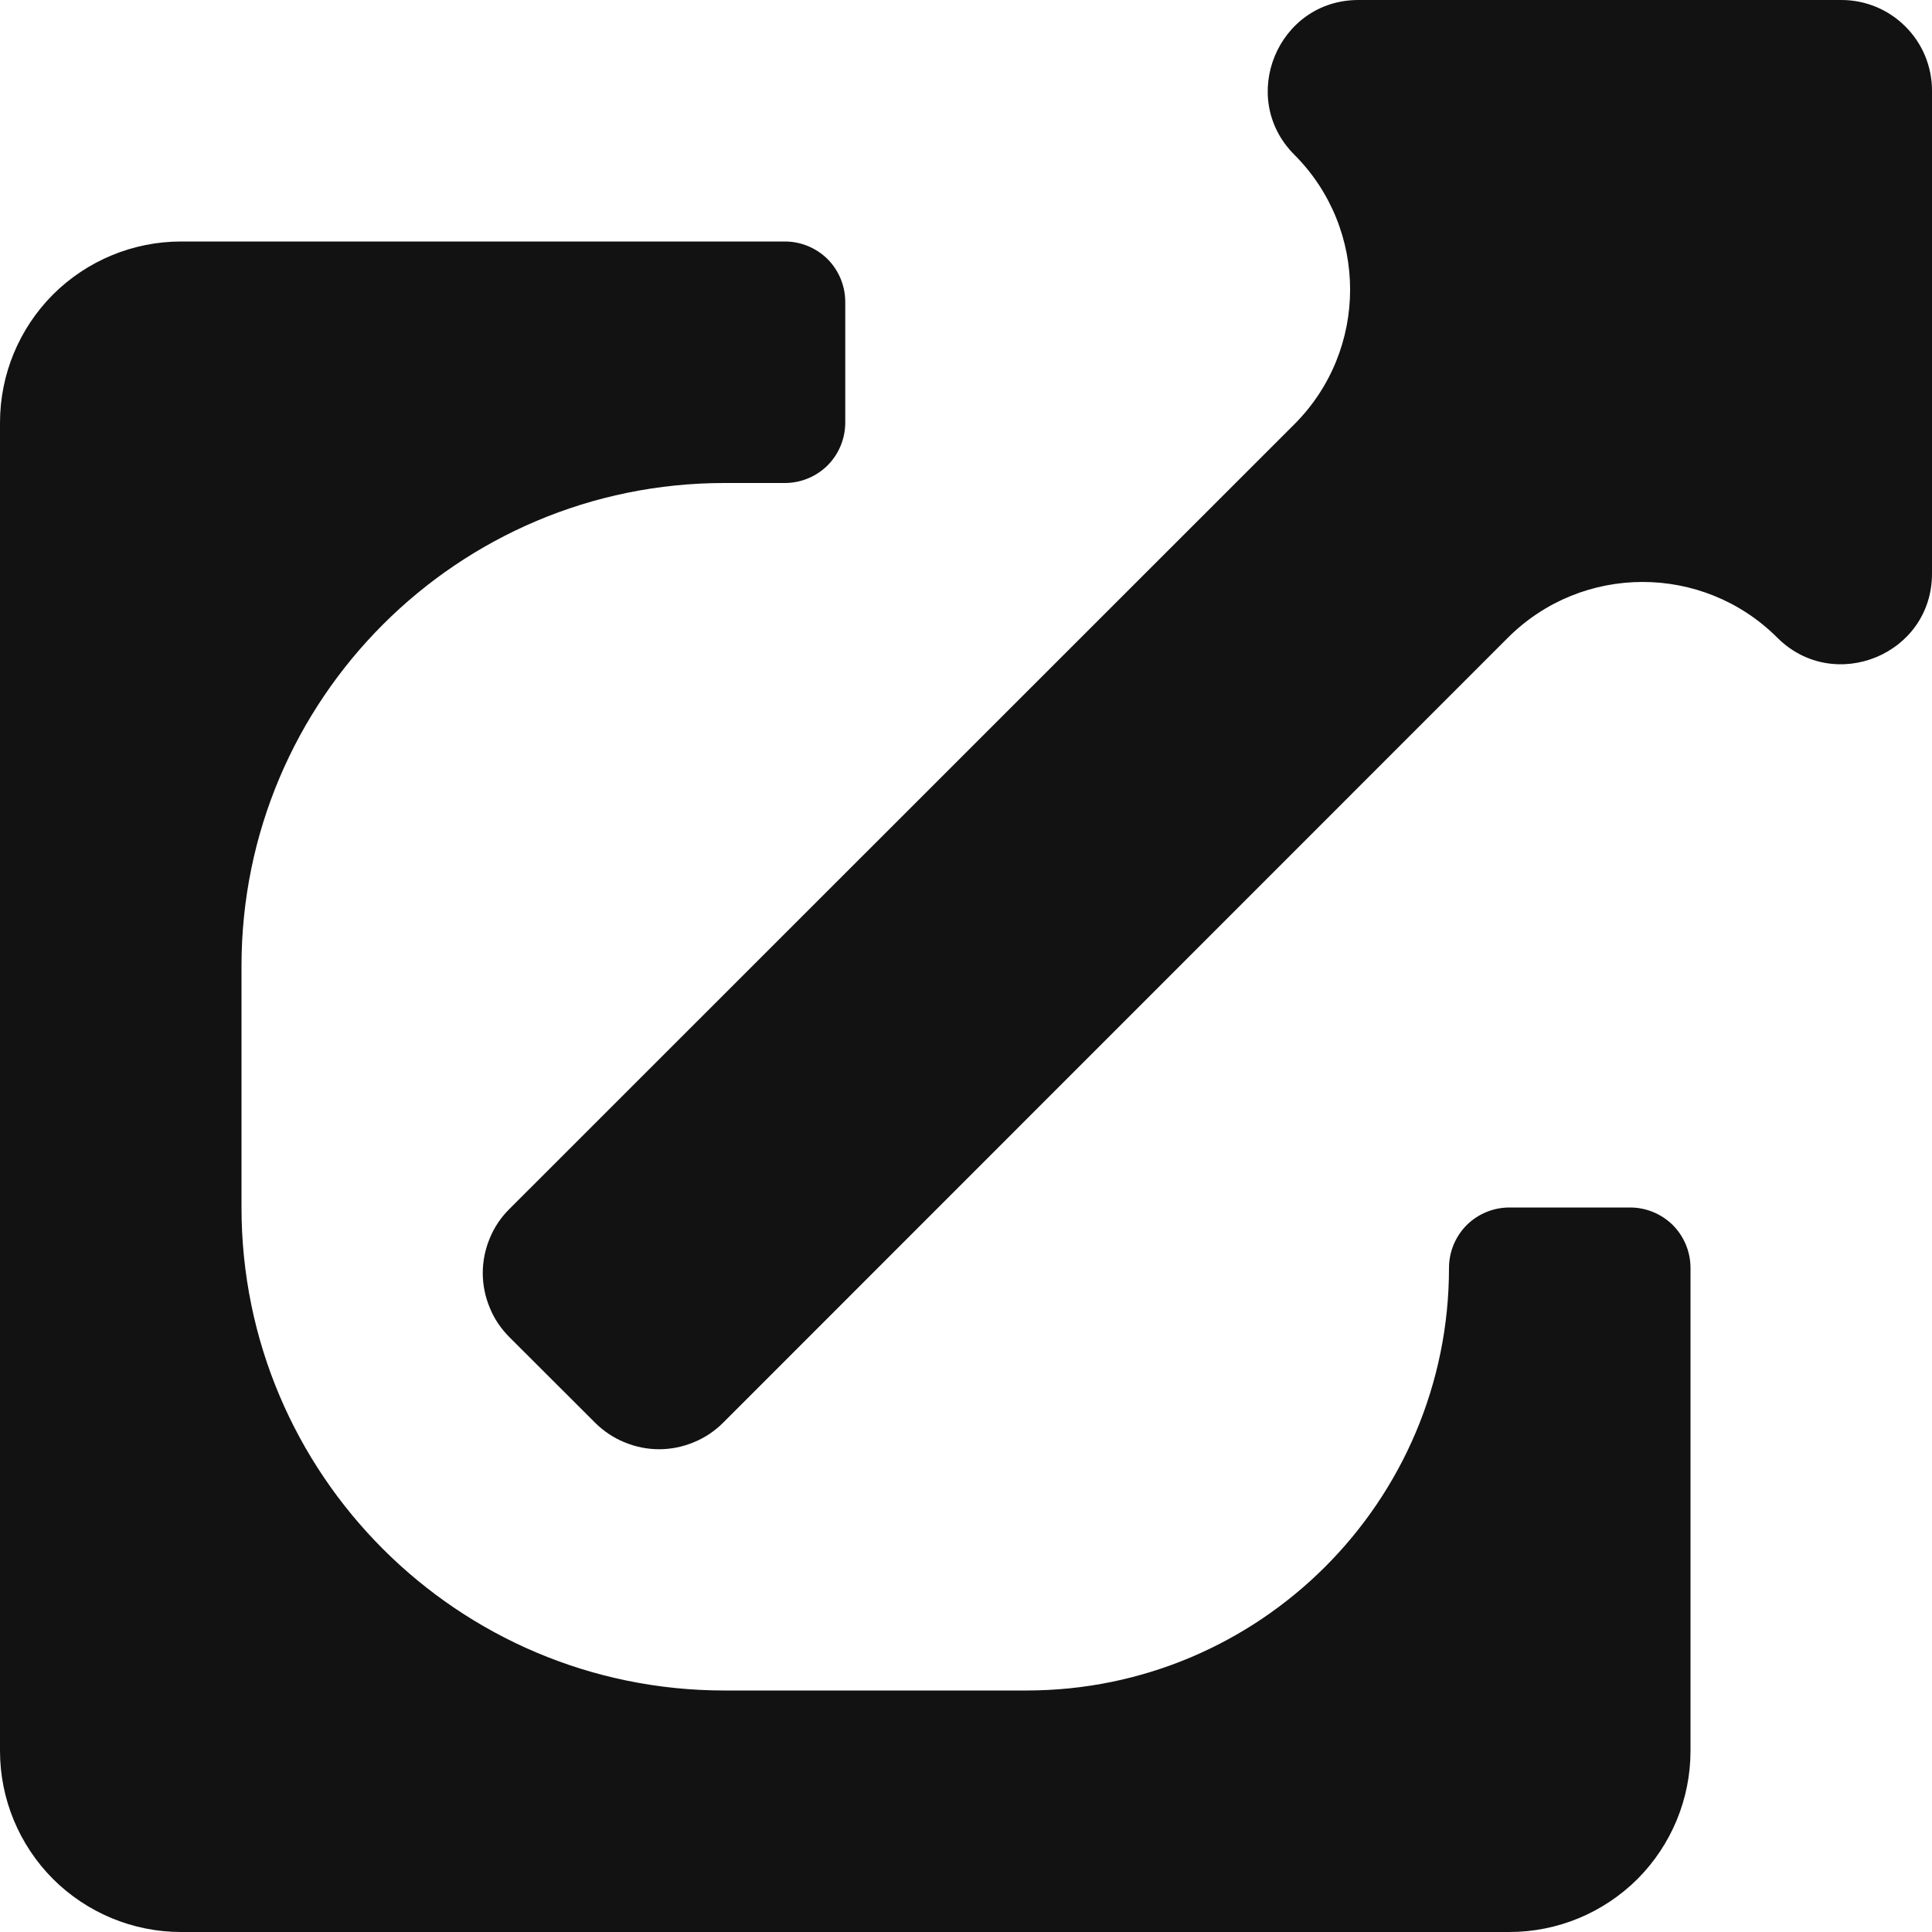
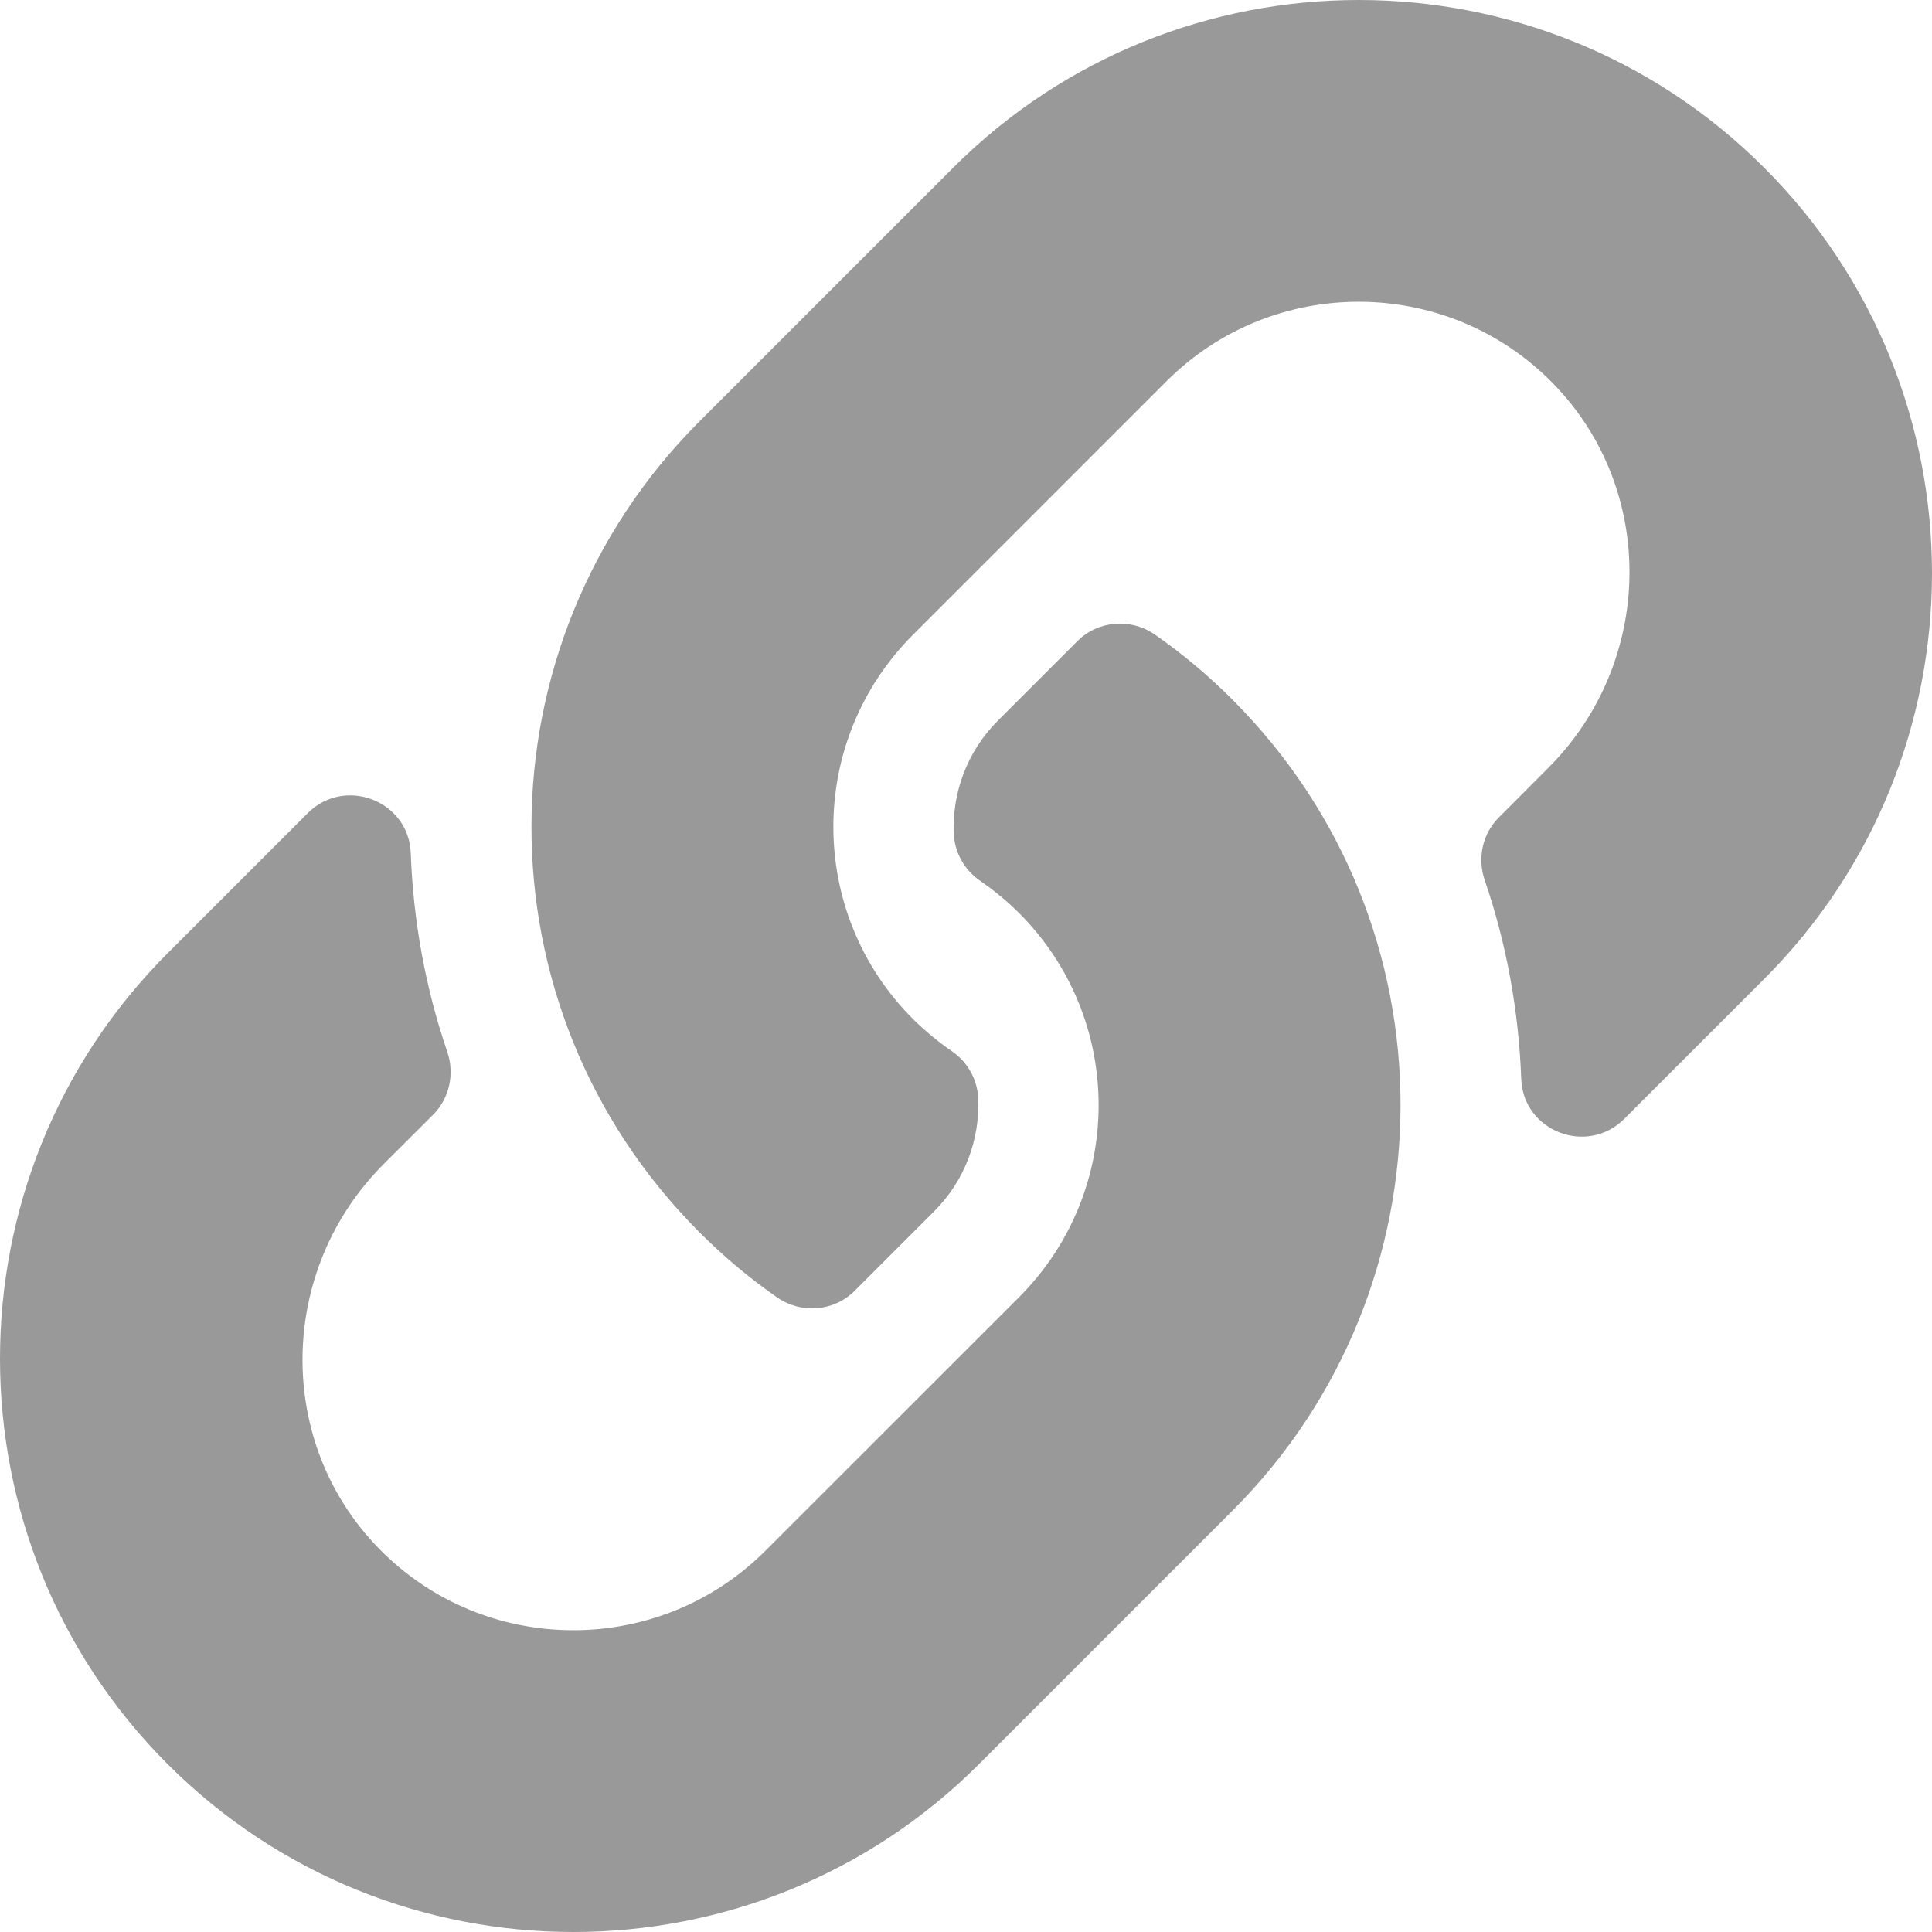
- <svg xmlns="http://www.w3.org/2000/svg" width="16" height="16" viewBox="0 0 16 16" fill="none">
-   <path d="M13.5 10H12.5C12.367 10 12.24 10.053 12.146 10.146C12.053 10.24 12 10.367 12 10.5V10.5C12 12.433 10.433 14 8.5 14H6C3.791 14 2 12.209 2 10V8C2 5.791 3.791 4 6 4H6.5C6.633 4 6.76 3.947 6.854 3.854C6.947 3.76 7 3.633 7 3.5V2.5C7 2.367 6.947 2.24 6.854 2.146C6.76 2.053 6.633 2 6.5 2H1.5C1.102 2 0.721 2.158 0.439 2.439C0.158 2.721 0 3.102 0 3.5L0 14.5C0 14.898 0.158 15.279 0.439 15.561C0.721 15.842 1.102 16 1.5 16H12.5C12.898 16 13.279 15.842 13.561 15.561C13.842 15.279 14 14.898 14 14.5V10.5C14 10.367 13.947 10.24 13.854 10.146C13.76 10.053 13.633 10 13.5 10ZM15.25 0C15.25 0 15.25 0 15.25 0H11.25C10.582 0 10.248 0.81 10.719 1.281V1.281C11.335 1.898 11.335 2.898 10.719 3.514L4.219 10.012C4.149 10.081 4.093 10.164 4.056 10.255C4.018 10.346 3.998 10.444 3.998 10.543C3.998 10.642 4.018 10.739 4.056 10.83C4.093 10.922 4.149 11.004 4.219 11.074L4.927 11.781C4.997 11.851 5.08 11.907 5.171 11.944C5.262 11.982 5.36 12.002 5.458 12.002C5.557 12.002 5.655 11.982 5.746 11.944C5.837 11.907 5.92 11.851 5.99 11.781L12.487 5.282C13.103 4.666 14.102 4.665 14.719 5.281V5.281C15.188 5.75 16 5.422 16 4.75V0.75C16 0.551 15.921 0.36 15.78 0.22C15.64 0.079 15.449 0 15.25 0C15.25 0 15.25 0 15.25 0V0Z" fill="#121212" />
+ <svg xmlns="http://www.w3.org/2000/svg" width="16" height="16" viewBox="0 0 18 18" fill="none">
+   <path d="M11.482 6.518C13.583 8.62 13.554 11.991 11.495 14.062C11.491 14.066 11.487 14.071 11.482 14.075L9.12 16.437C7.036 18.521 3.646 18.521 1.563 16.437C-0.521 14.354 -0.521 10.963 1.563 8.88L2.867 7.576C3.213 7.23 3.809 7.46 3.827 7.949C3.85 8.572 3.961 9.198 4.168 9.802C4.237 10.007 4.187 10.233 4.035 10.386L3.574 10.846C2.589 11.831 2.558 13.436 3.534 14.431C4.519 15.435 6.138 15.441 7.131 14.448L9.494 12.086C10.485 11.095 10.481 9.493 9.494 8.506C9.364 8.377 9.233 8.276 9.13 8.205C9.058 8.155 8.998 8.089 8.956 8.013C8.913 7.936 8.889 7.85 8.886 7.762C8.872 7.391 9.004 7.008 9.297 6.714L10.037 5.974C10.231 5.78 10.536 5.756 10.761 5.913C11.019 6.093 11.26 6.295 11.482 6.518V6.518ZM16.437 1.563C14.354 -0.521 10.964 -0.521 8.88 1.563L6.518 3.925C6.513 3.929 6.509 3.934 6.505 3.938C4.446 6.009 4.417 9.38 6.518 11.482C6.74 11.705 6.981 11.907 7.239 12.087C7.464 12.244 7.769 12.22 7.963 12.026L8.703 11.286C8.996 10.992 9.128 10.61 9.114 10.238C9.111 10.15 9.087 10.064 9.044 9.987C9.002 9.91 8.942 9.845 8.87 9.795C8.767 9.724 8.636 9.623 8.506 9.494C7.519 8.507 7.515 6.905 8.506 5.914L10.869 3.551C11.862 2.559 13.481 2.565 14.466 3.569C15.442 4.564 15.411 6.169 14.425 7.154L13.966 7.614C13.812 7.767 13.763 7.993 13.832 8.198C14.039 8.802 14.15 9.428 14.173 10.052C14.191 10.54 14.787 10.77 15.133 10.424L16.437 9.12C18.521 7.036 18.521 3.646 16.437 1.563V1.563Z" fill="#999999" />
</svg>
